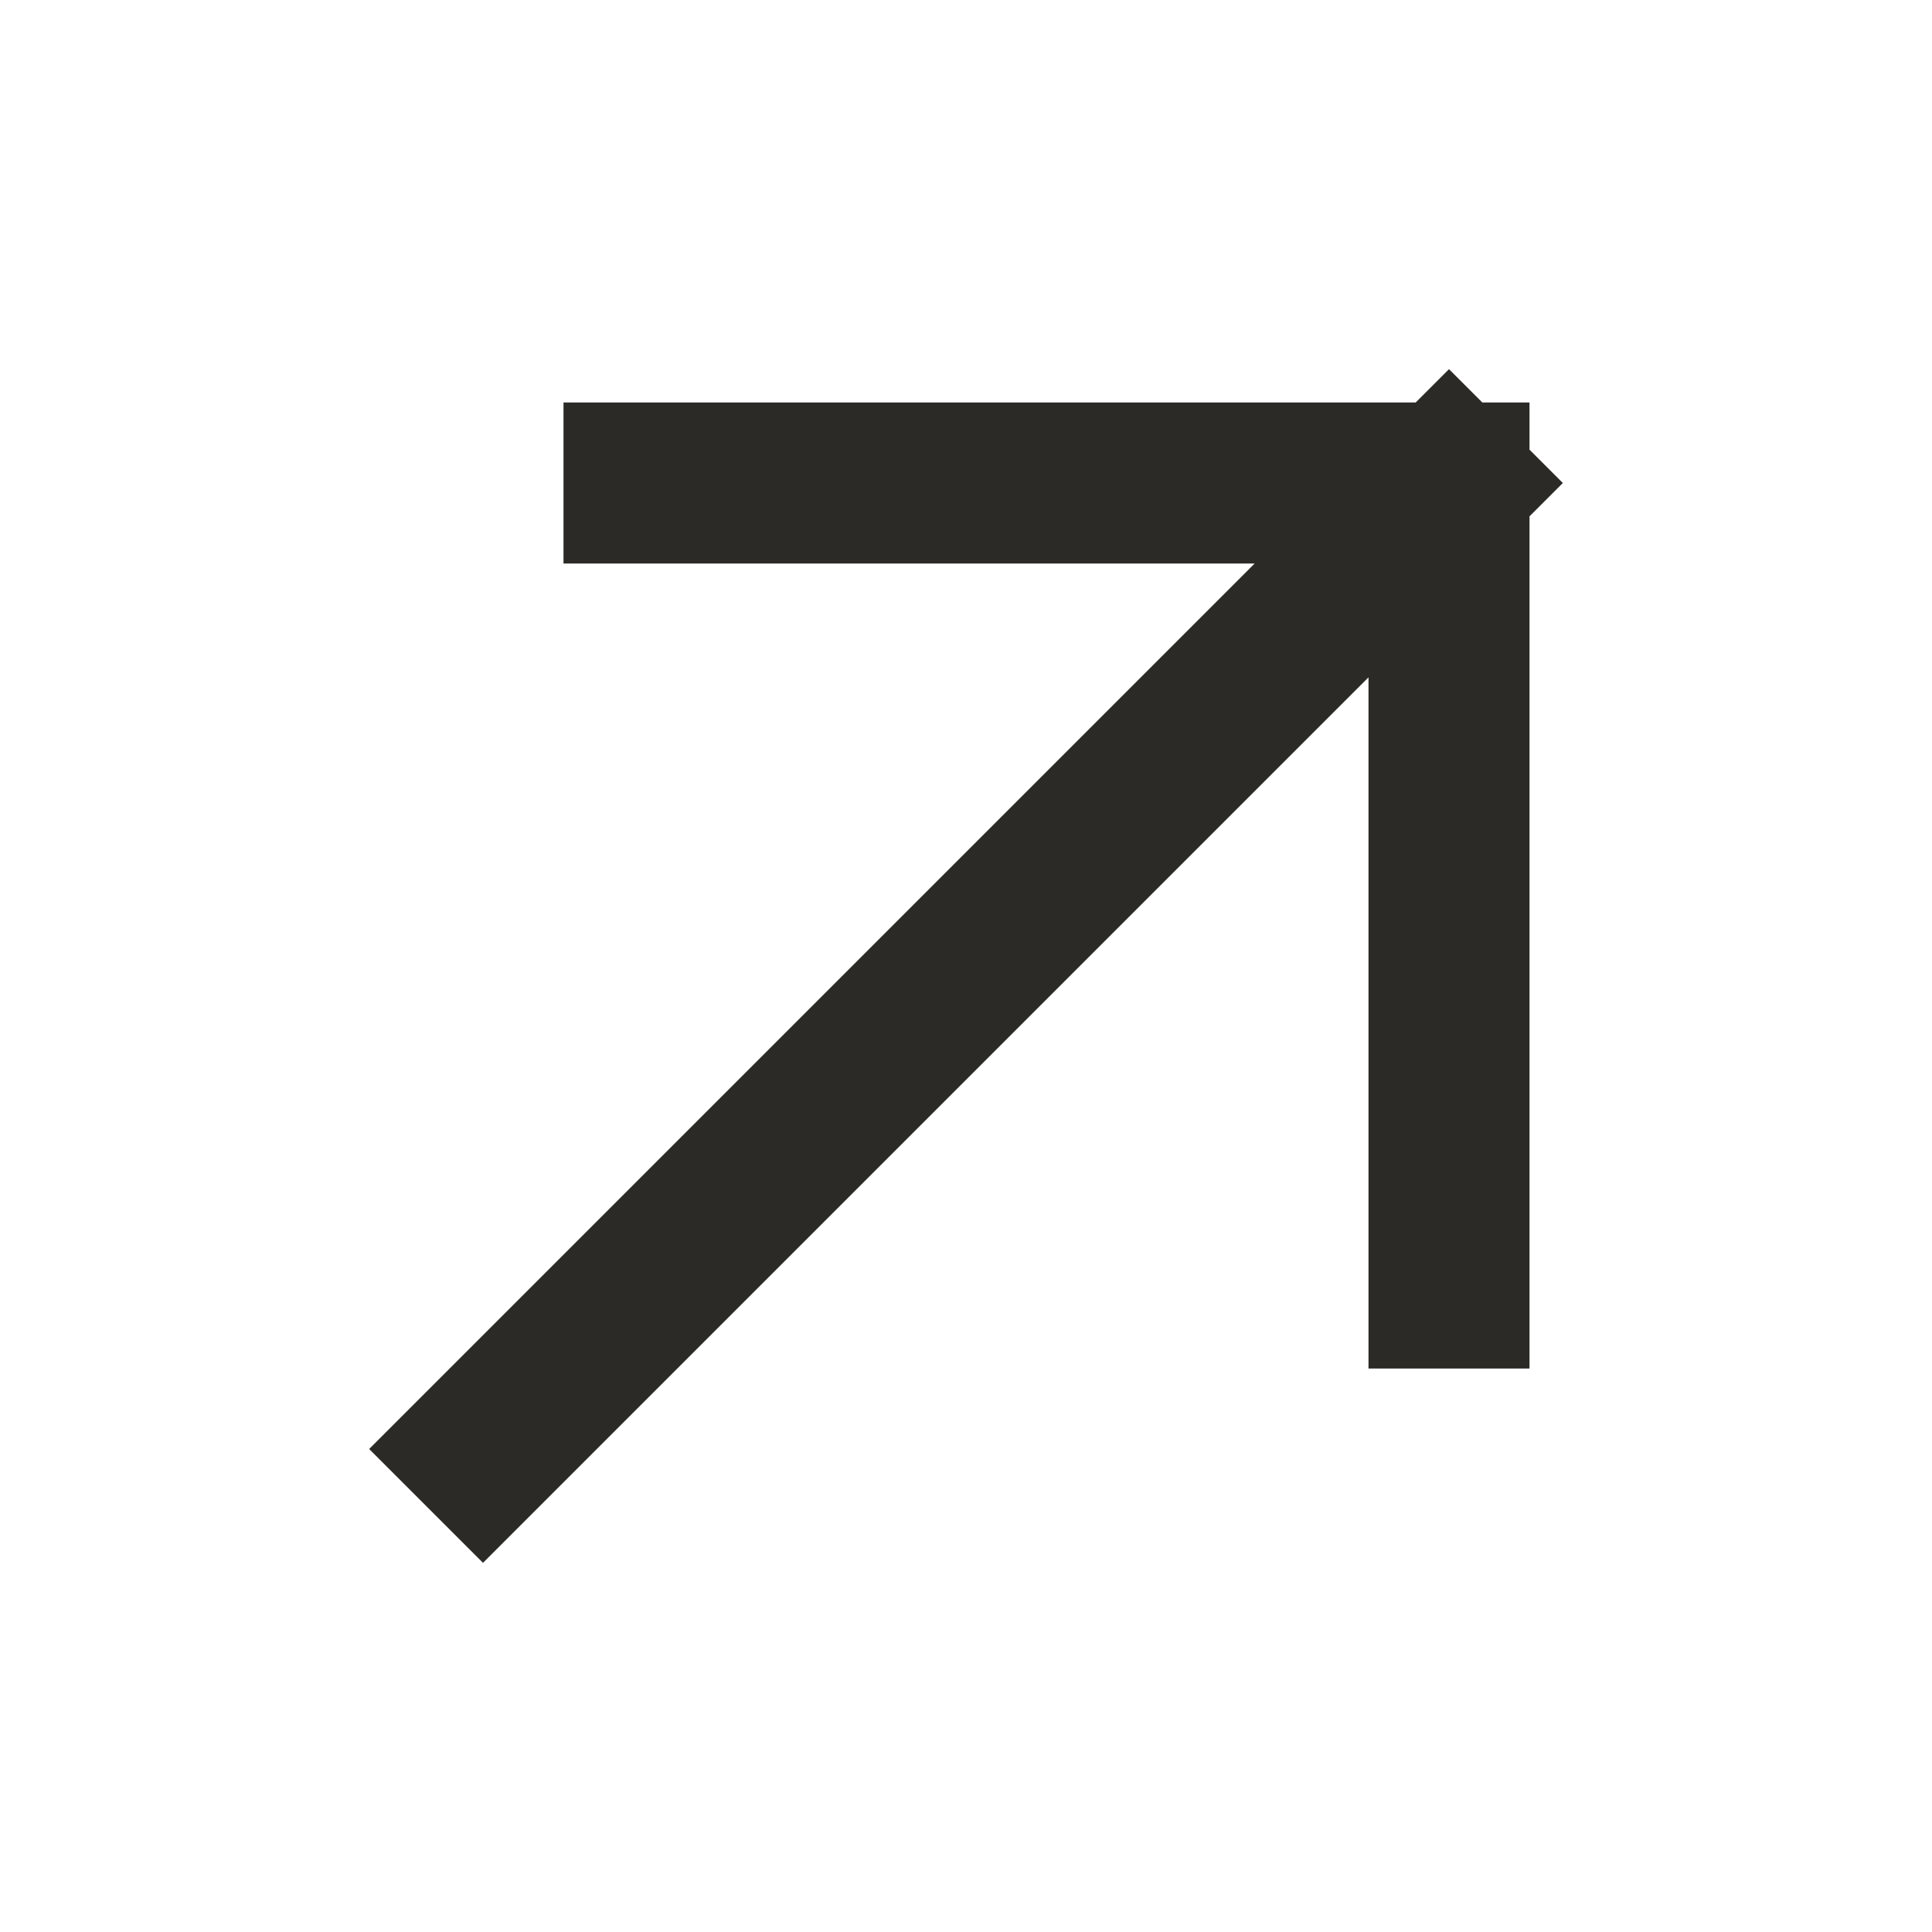
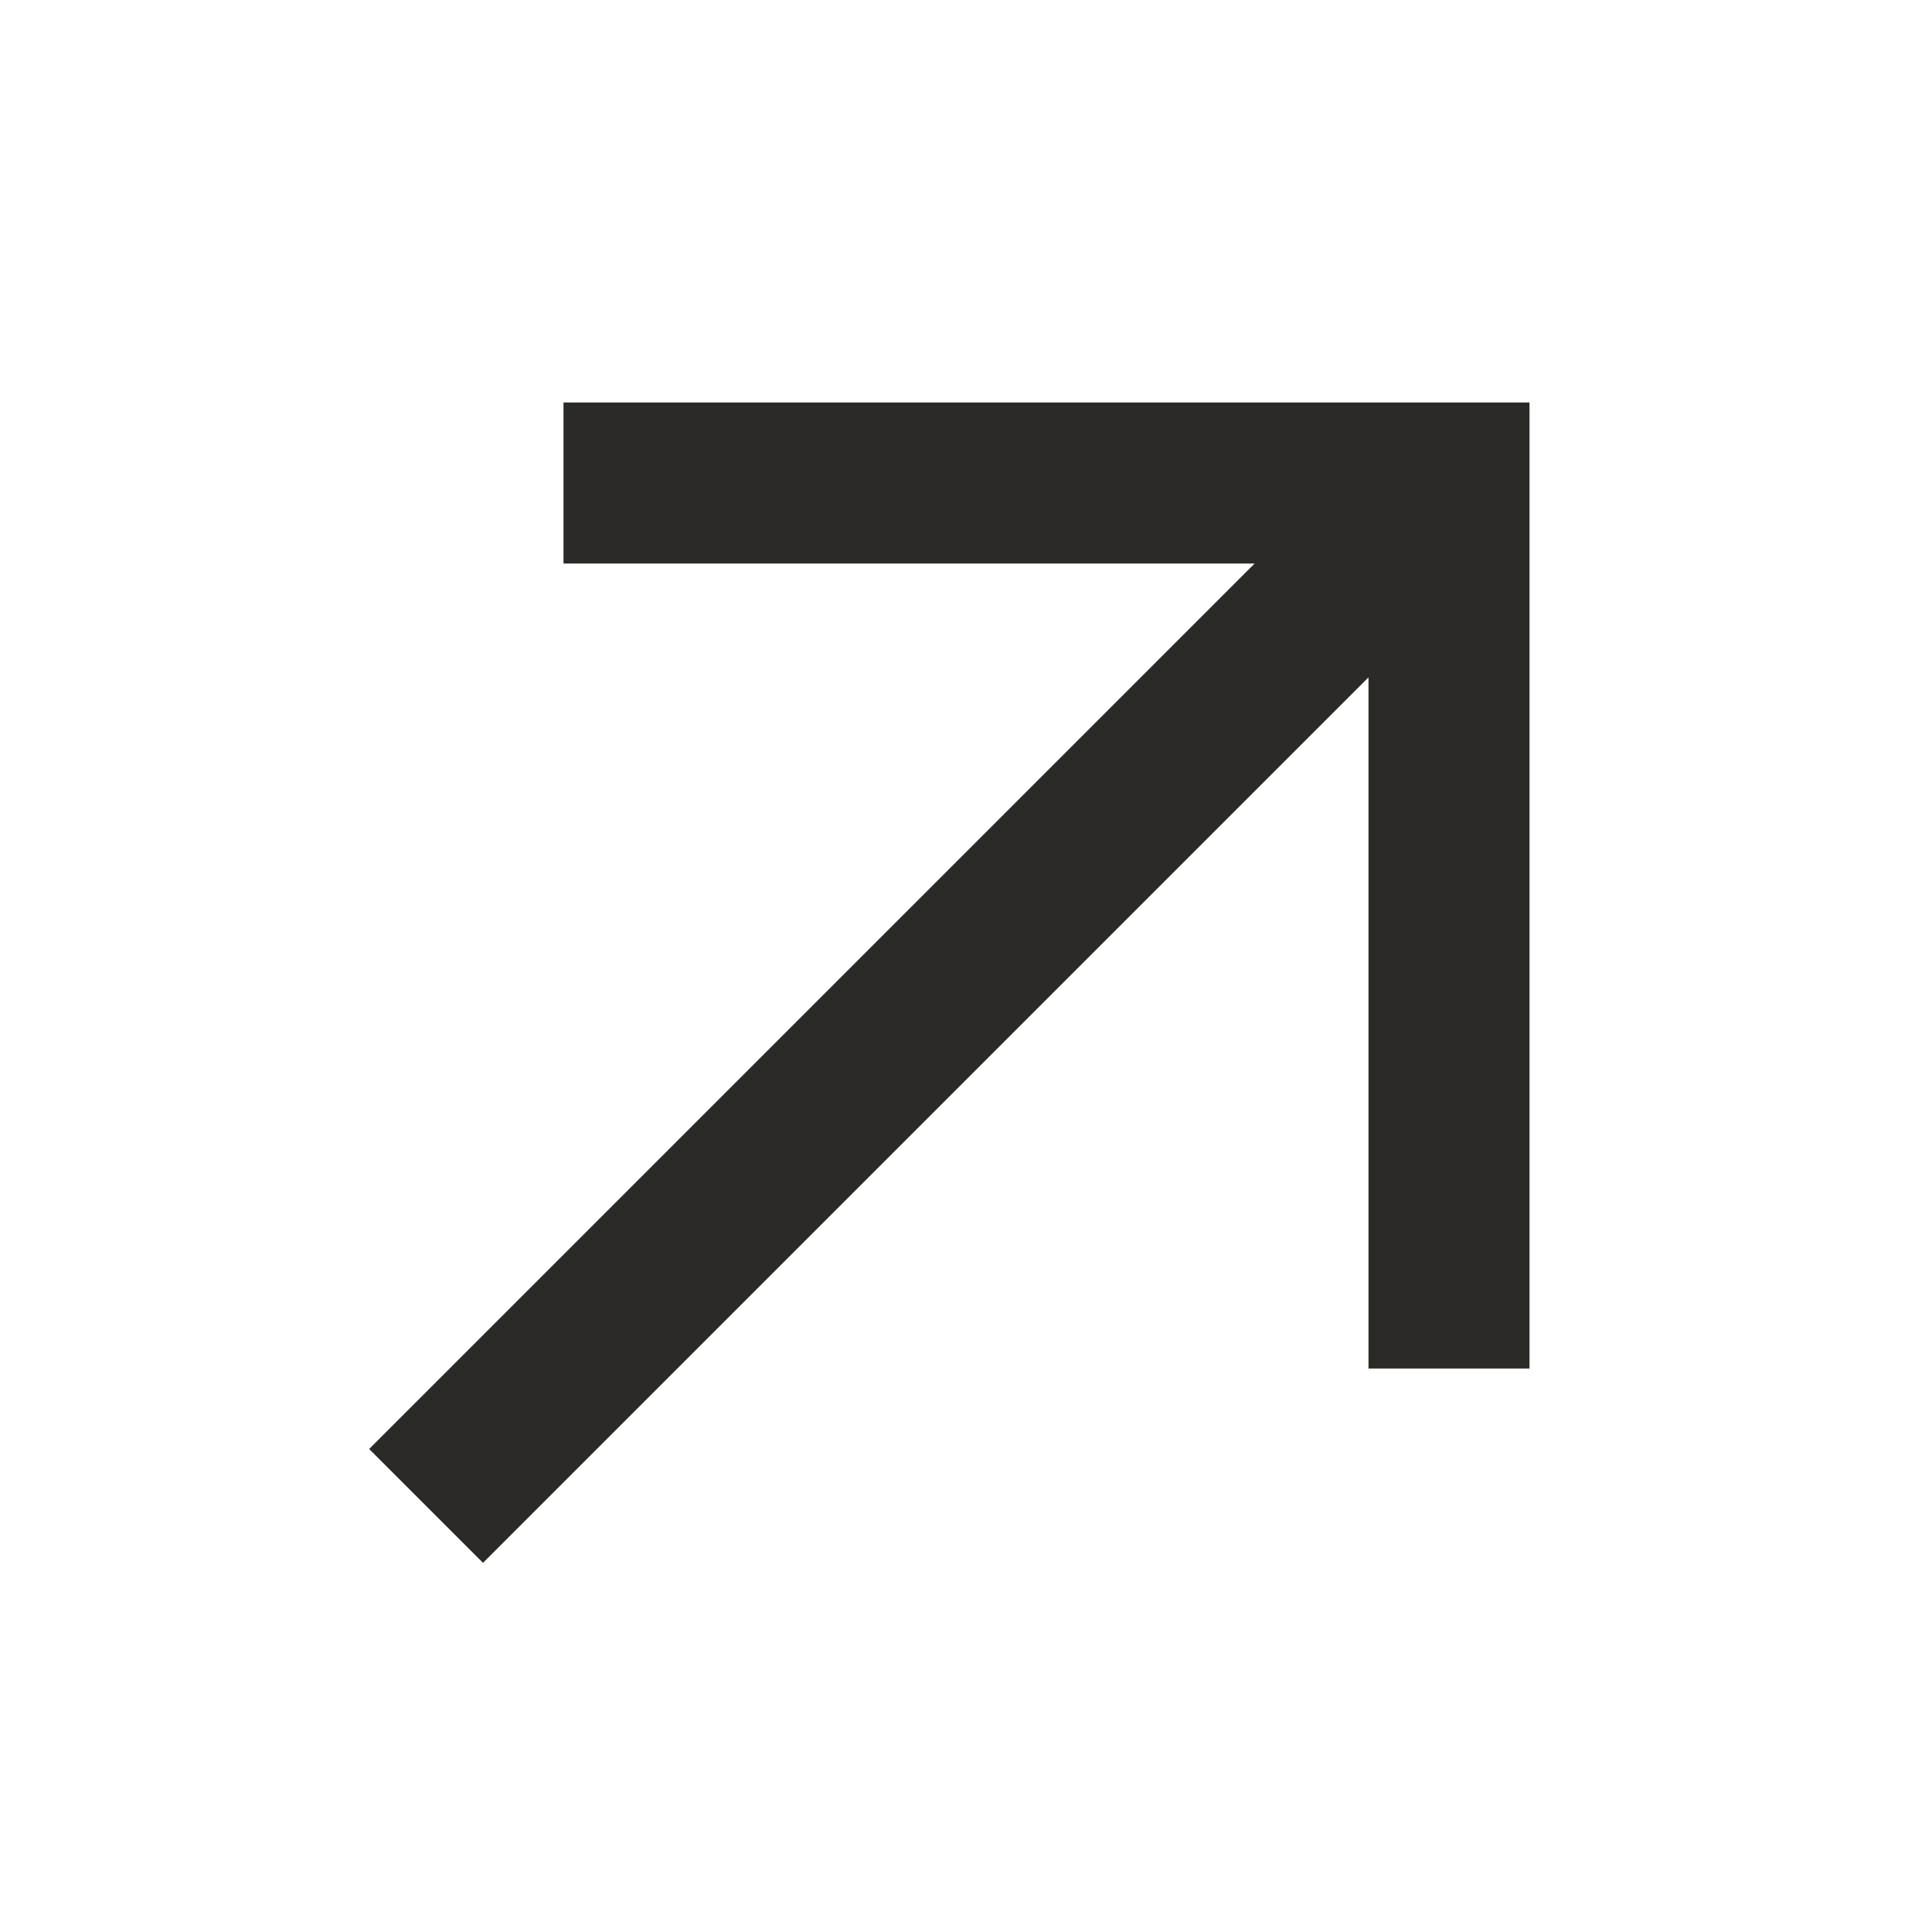
<svg xmlns="http://www.w3.org/2000/svg" preserveAspectRatio="none" overflow="visible" style="display: block;" width="24" height="24" viewBox="0 0 24 24" fill="none">
  <g id="Icon">
-     <path id="Vector" d="M6 18L18 6M8 6H18V16" stroke-width="2" stroke-linecap="square" stroke="#2B2A27" />
+     <path id="Vector" d="M6 18L17 7M8 6H18V16" stroke-width="2" stroke-linecap="square" stroke="#2B2A27" />
  </g>
</svg>
